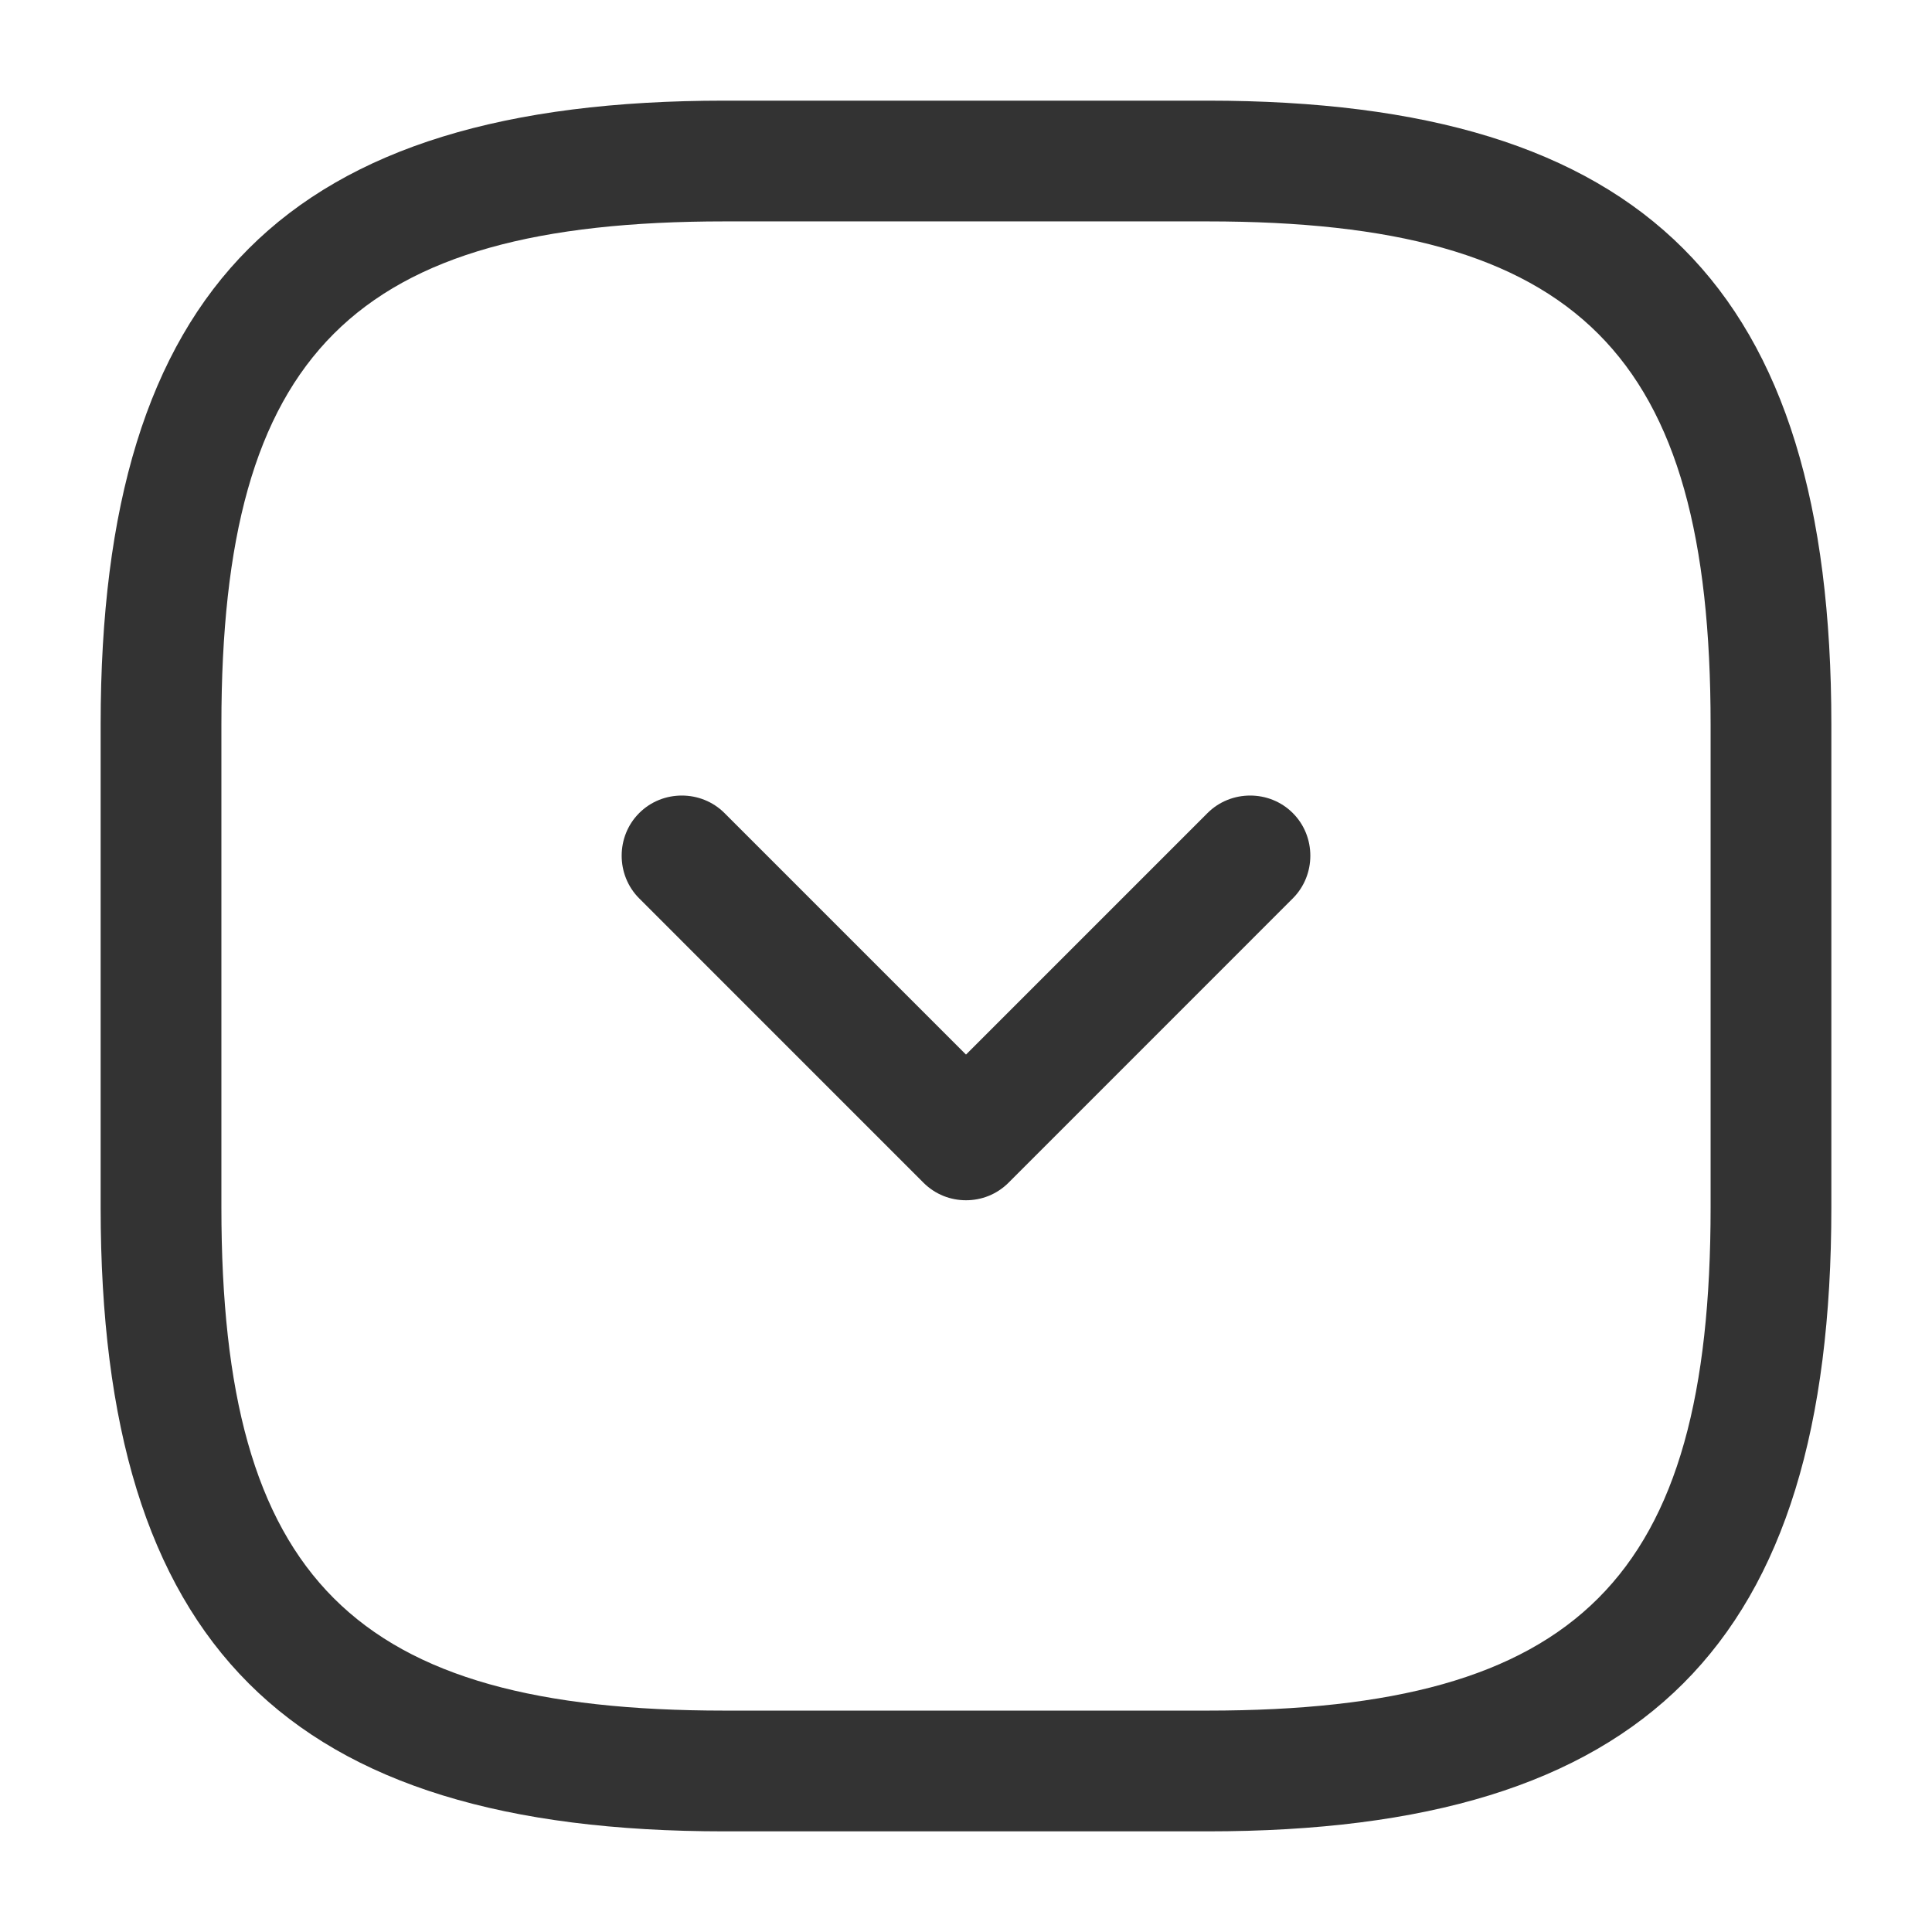
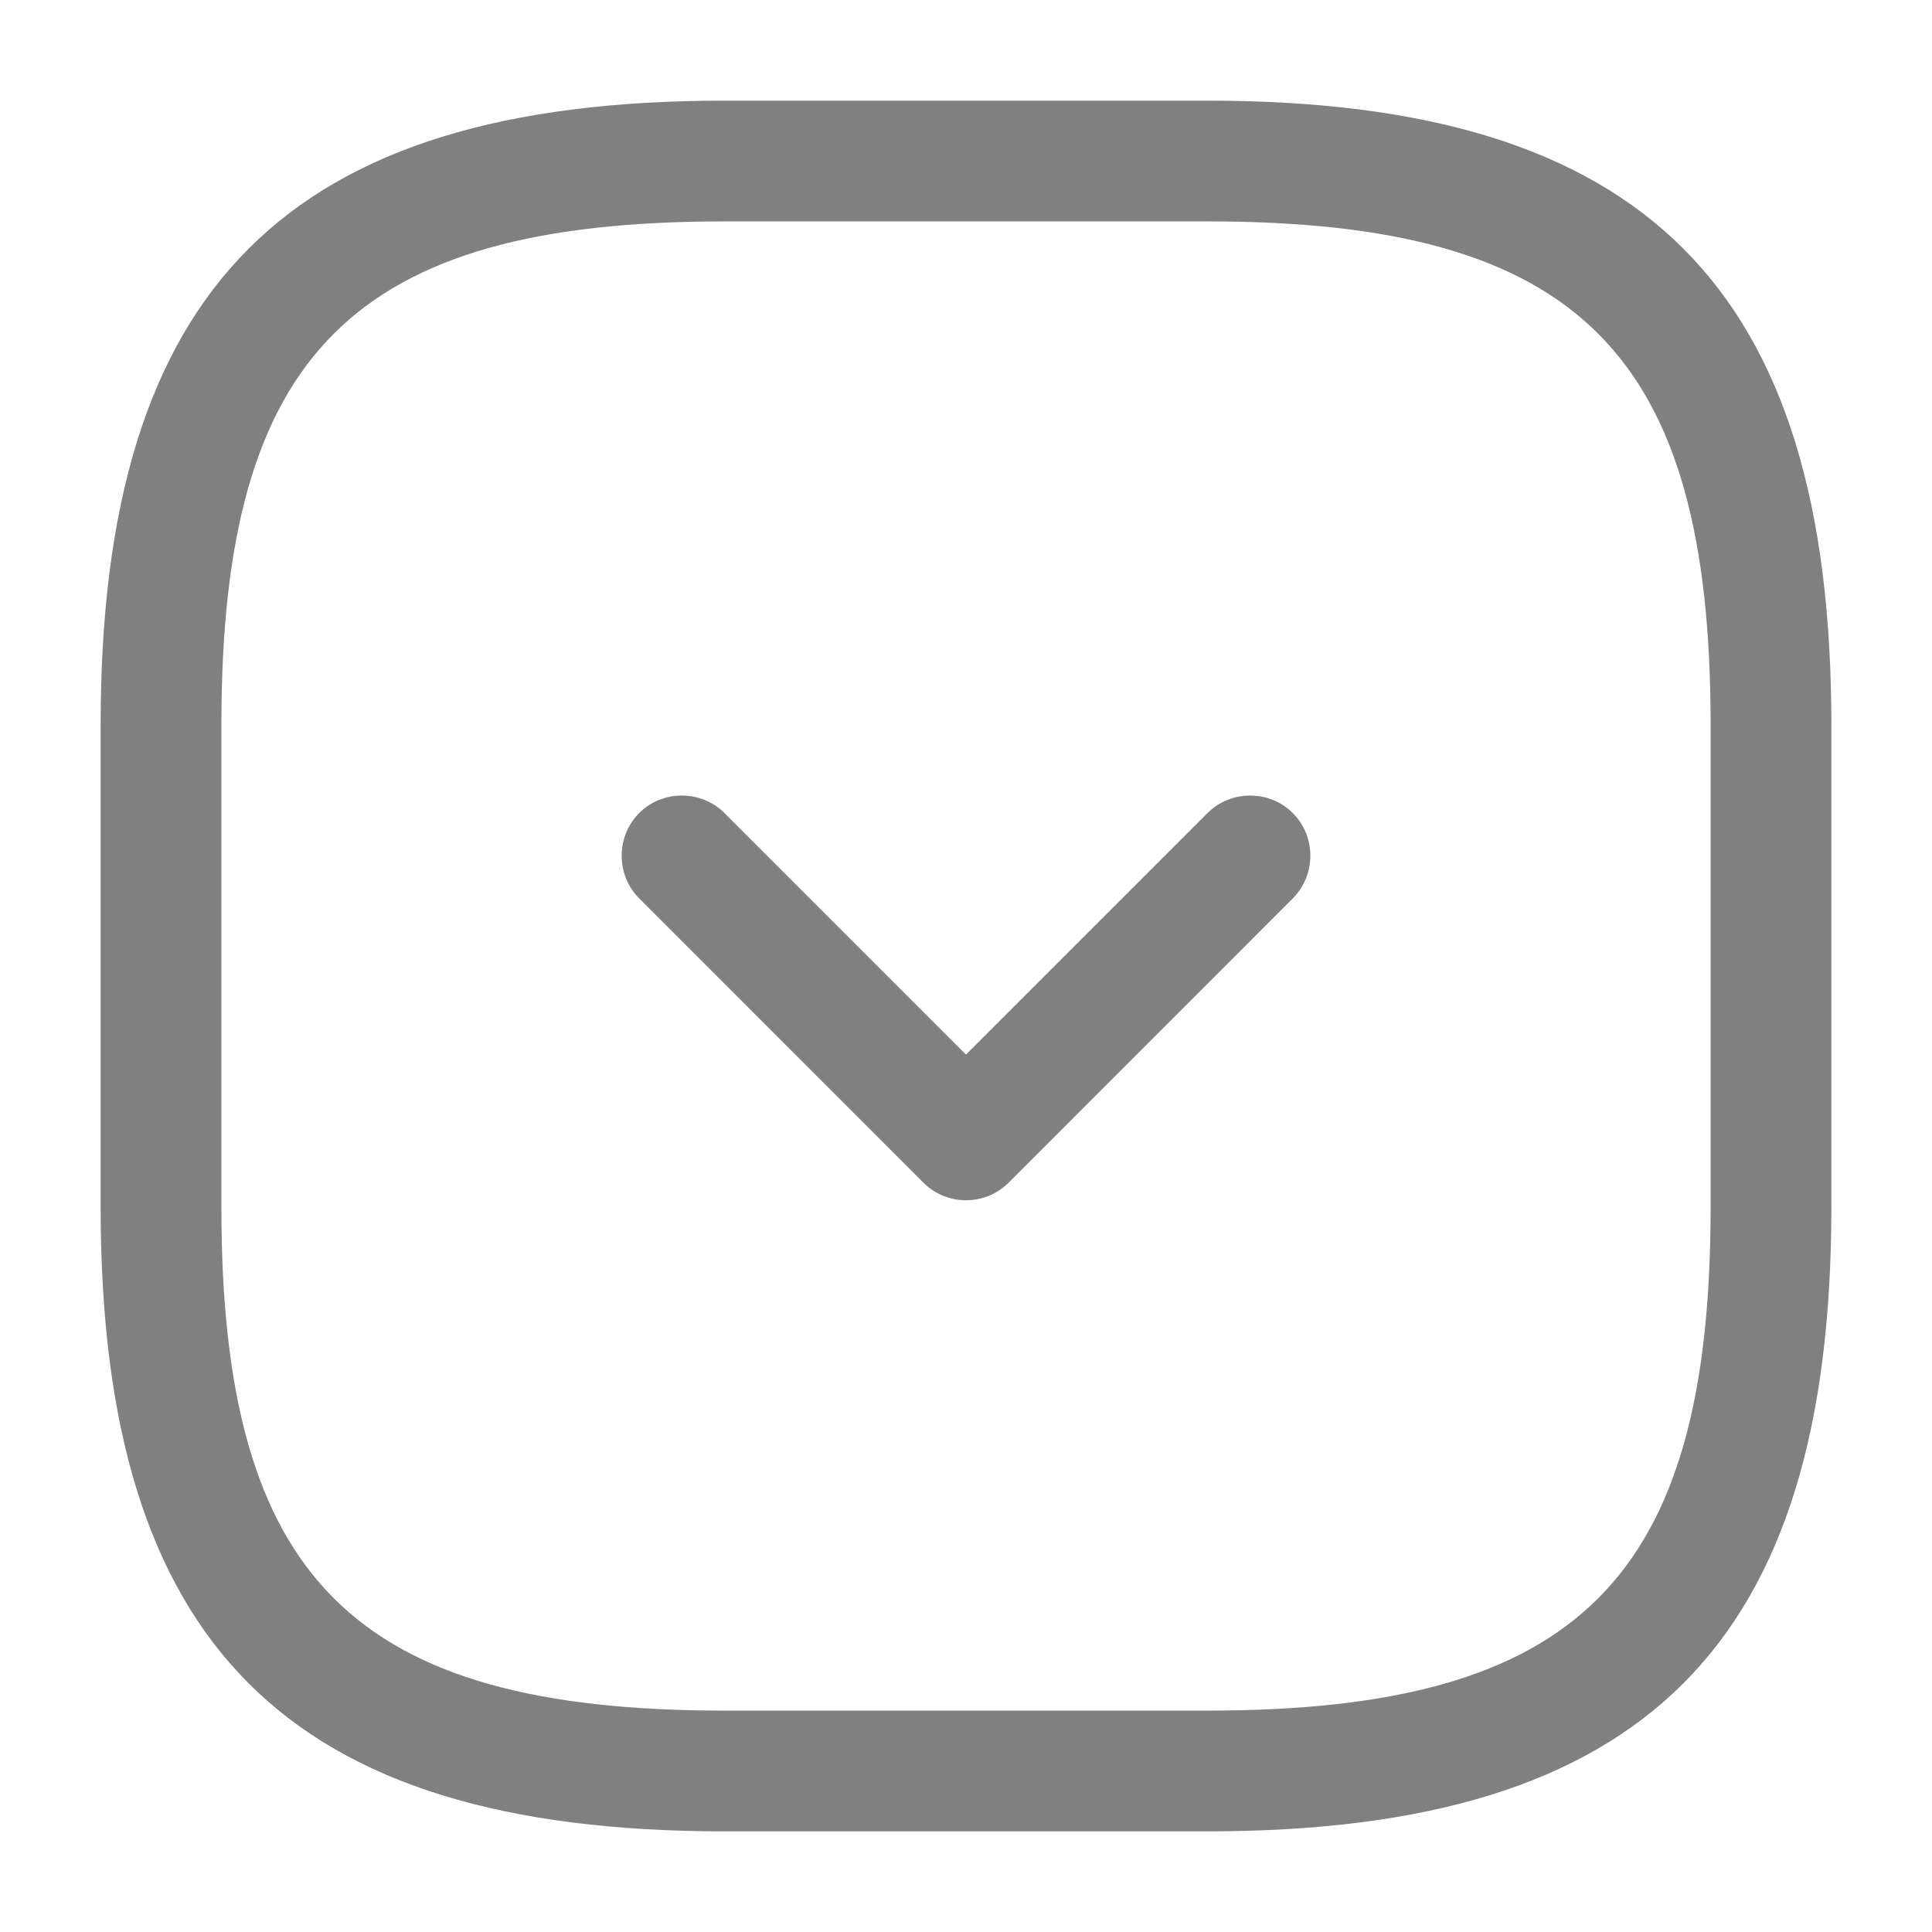
- <svg xmlns="http://www.w3.org/2000/svg" width="32" height="32" viewBox="0 0 32 32" fill="none">
-   <path fill-rule="evenodd" clip-rule="evenodd" d="M12 30.333H20C27.24 30.333 30.333 27.24 30.333 20V12C30.333 4.76 27.24 1.667 20 1.667H12C4.76 1.667 1.667 4.76 1.667 12V20C1.667 27.24 4.76 30.333 12 30.333ZM3.667 12C3.667 5.853 5.853 3.667 12 3.667H20C26.147 3.667 28.333 5.853 28.333 12V20C28.333 26.147 26.147 28.333 20 28.333H12C5.853 28.333 3.667 26.147 3.667 20V12ZM15.293 19.587C15.493 19.787 15.747 19.88 16 19.88C16.253 19.88 16.507 19.787 16.707 19.587L21.413 14.88C21.8 14.493 21.8 13.853 21.413 13.467C21.027 13.08 20.387 13.08 20 13.467L16 17.467L12 13.467C11.613 13.08 10.973 13.08 10.587 13.467C10.2 13.853 10.2 14.493 10.587 14.88L15.293 19.587Z" fill="#333333" />
+ <svg xmlns="http://www.w3.org/2000/svg" width="20" height="20" viewBox="0 0 32 32" fill="none">
+   <path fill-rule="evenodd" clip-rule="evenodd" d="M12 30.333H20C27.24 30.333 30.333 27.24 30.333 20V12C30.333 4.76 27.24 1.667 20 1.667H12C4.76 1.667 1.667 4.76 1.667 12V20C1.667 27.24 4.76 30.333 12 30.333ZM3.667 12C3.667 5.853 5.853 3.667 12 3.667H20C26.147 3.667 28.333 5.853 28.333 12V20C28.333 26.147 26.147 28.333 20 28.333H12C5.853 28.333 3.667 26.147 3.667 20V12ZM15.293 19.587C15.493 19.787 15.747 19.88 16 19.88C16.253 19.88 16.507 19.787 16.707 19.587L21.413 14.88C21.8 14.493 21.8 13.853 21.413 13.467C21.027 13.08 20.387 13.08 20 13.467L16 17.467L12 13.467C11.613 13.08 10.973 13.08 10.587 13.467C10.2 13.853 10.2 14.493 10.587 14.88L15.293 19.587Z" fill="gray" />
</svg>
